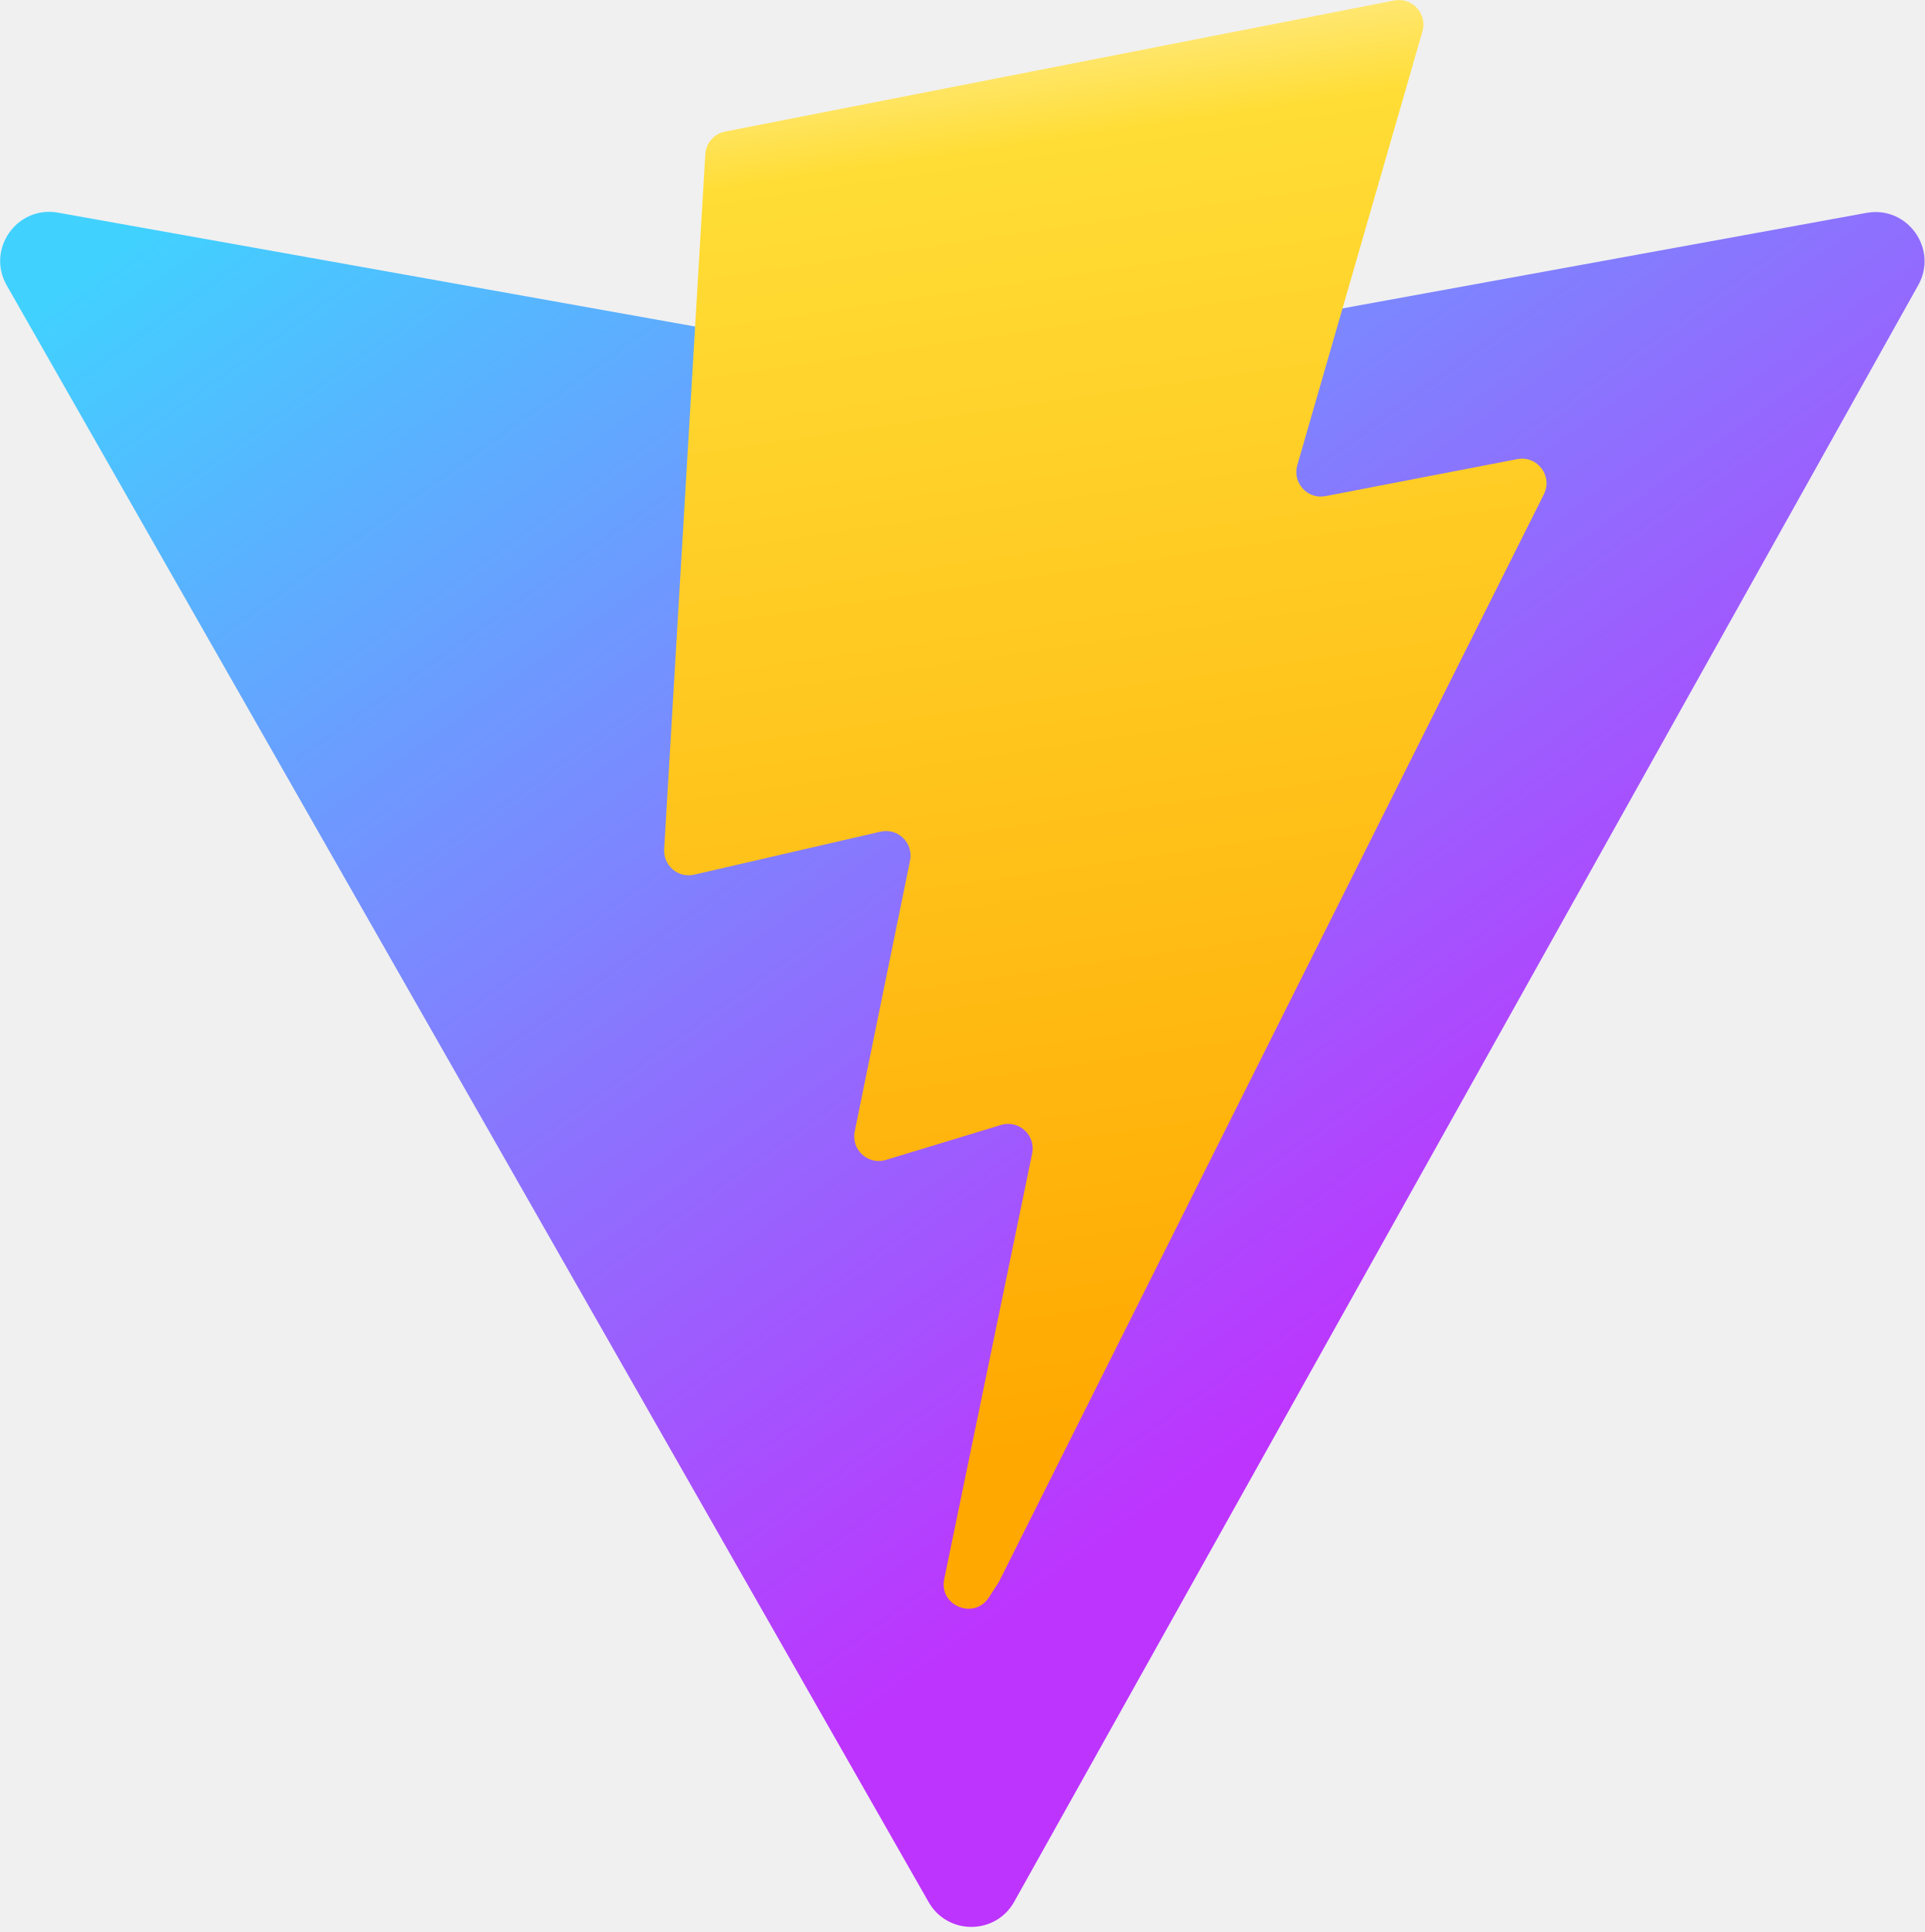
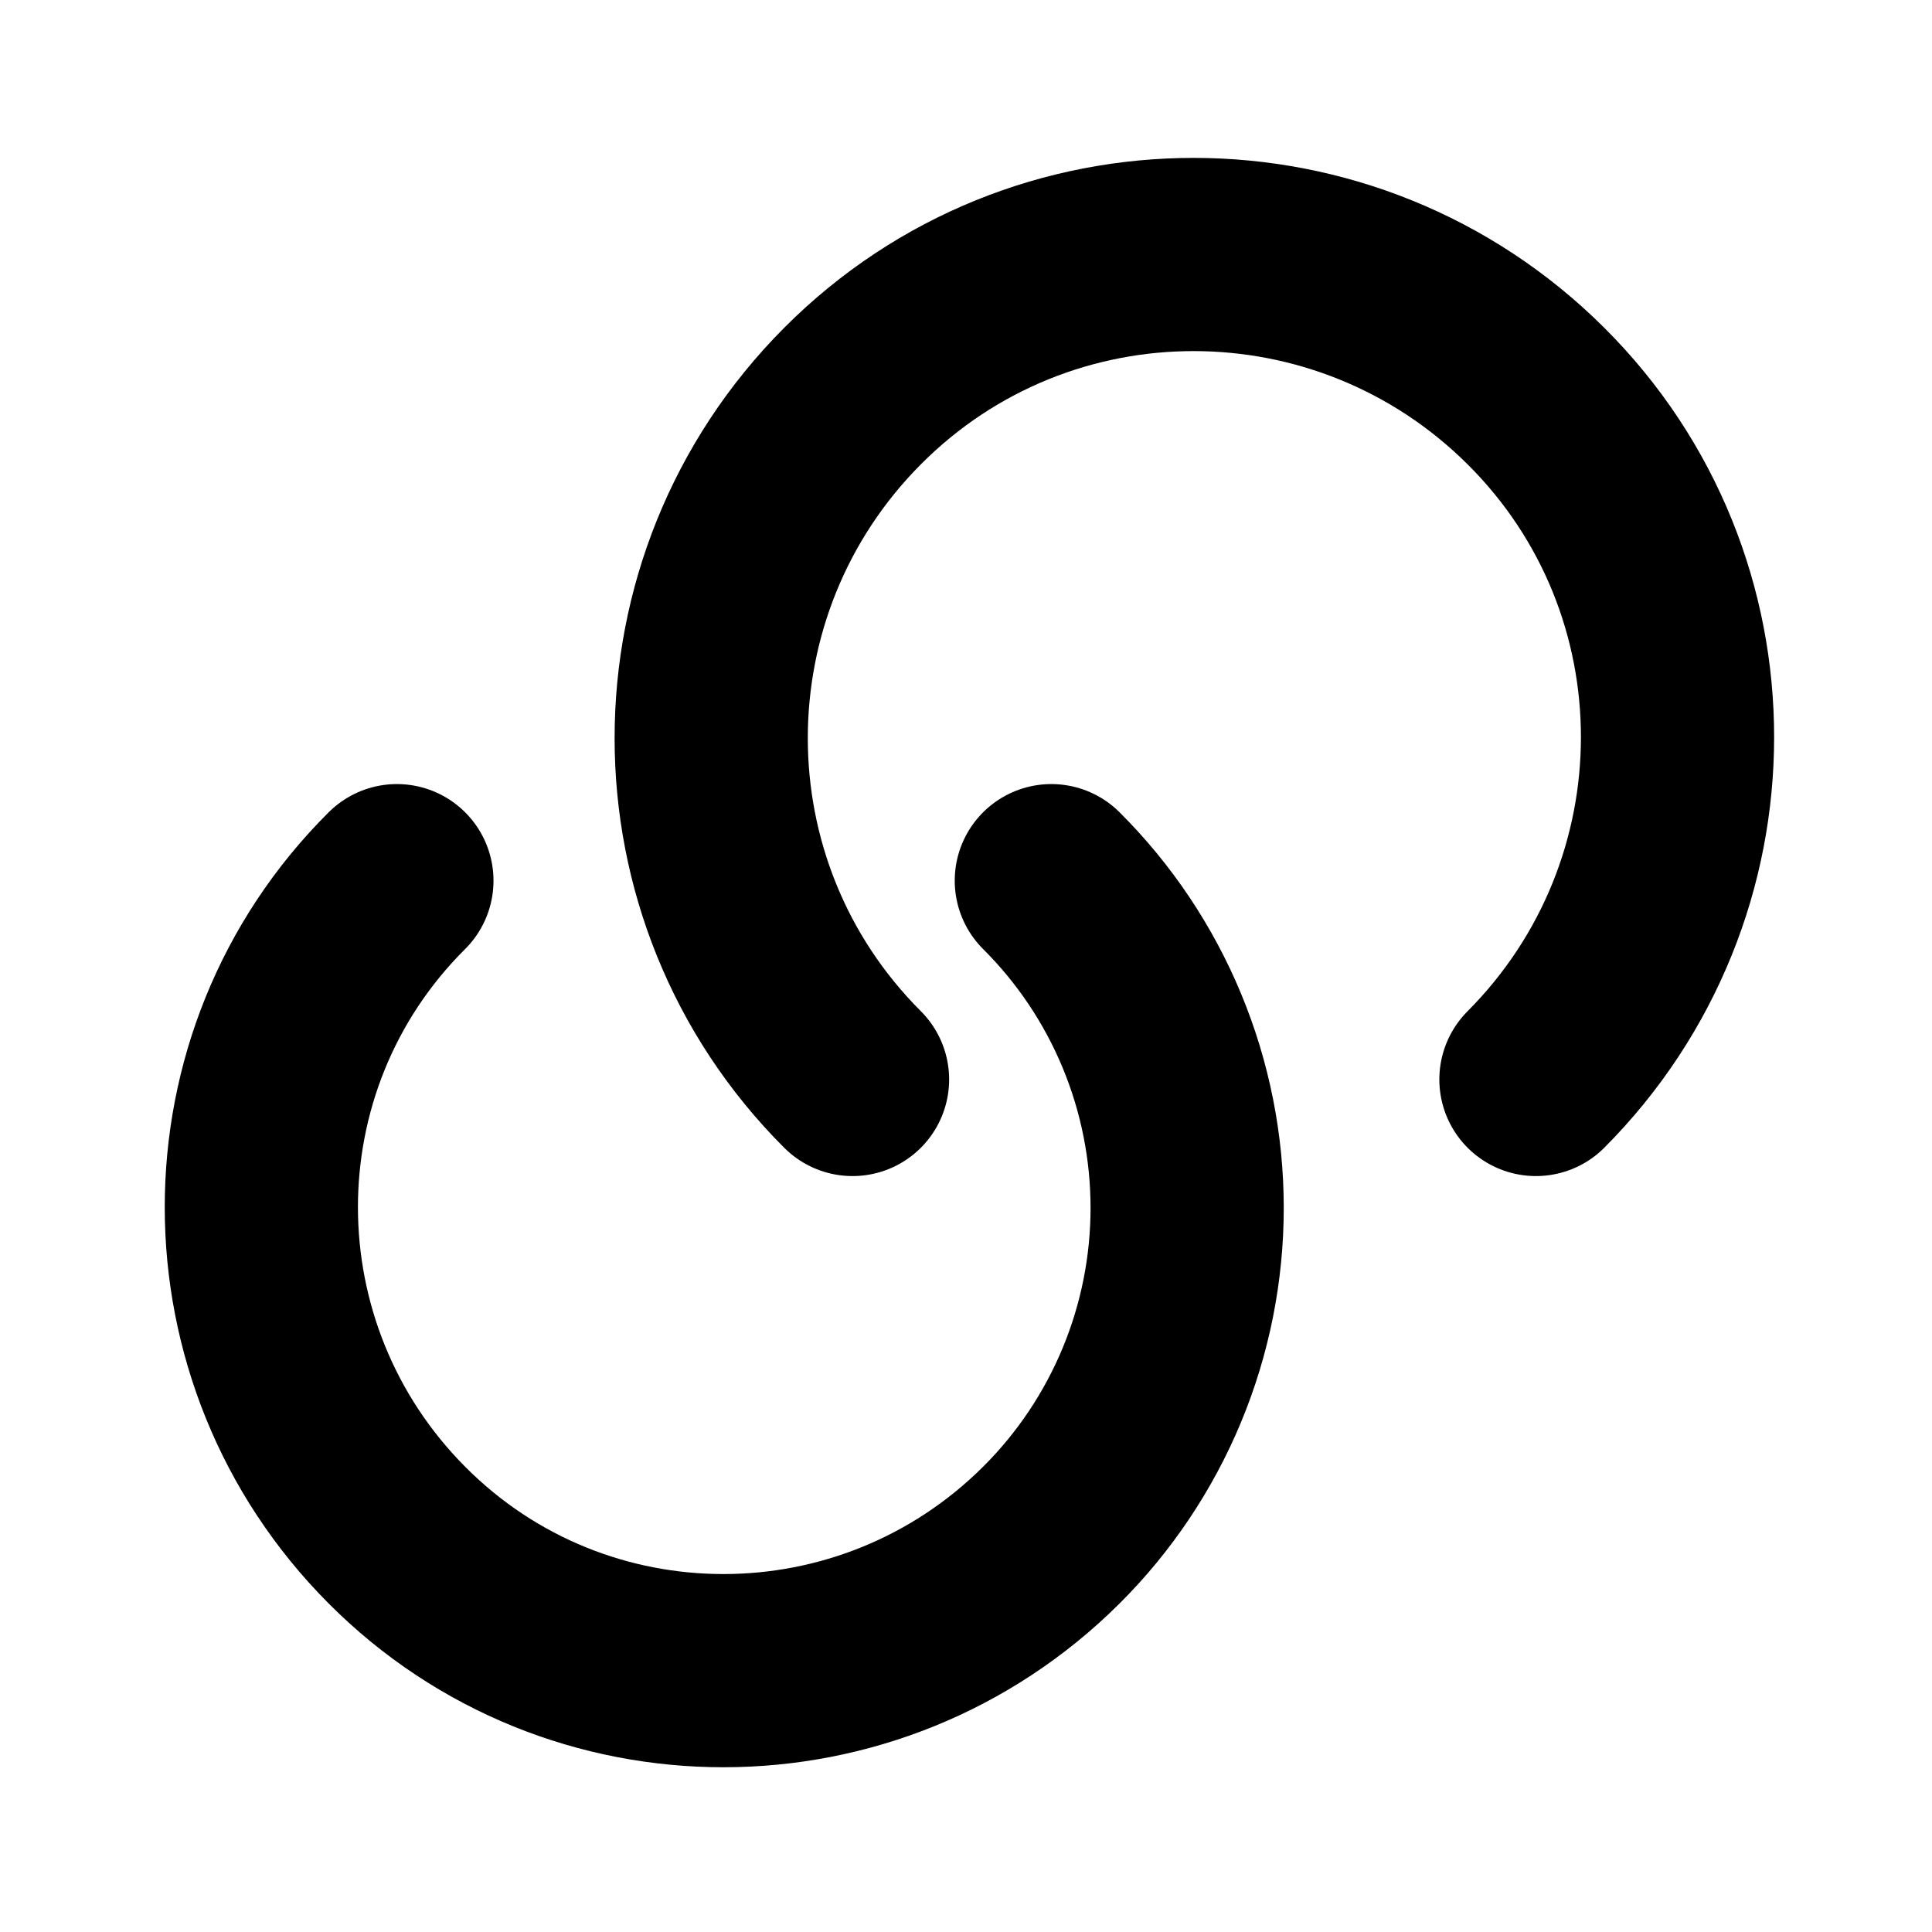
- <svg xmlns="http://www.w3.org/2000/svg" aria-hidden="true" role="img" class="iconify iconify--logos" width="31.88" height="32" preserveAspectRatio="xMidYMid meet" viewBox="0 0 256 257">
-   <defs>
-     <linearGradient id="IconifyId1813088fe1fbc01fb466" x1="-.828%" x2="57.636%" y1="7.652%" y2="78.411%">
-       <stop offset="0%" stop-color="#41D1FF" />
-       <stop offset="100%" stop-color="#BD34FE" />
-     </linearGradient>
-     <linearGradient id="IconifyId1813088fe1fbc01fb467" x1="43.376%" x2="50.316%" y1="2.242%" y2="89.03%">
-       <stop offset="0%" stop-color="#FFEA83" />
-       <stop offset="8.333%" stop-color="#FFDD35" />
-       <stop offset="100%" stop-color="#FFA800" />
-     </linearGradient>
-   </defs>
-   <path fill="url(#IconifyId1813088fe1fbc01fb466)" d="M255.153 37.938L134.897 252.976c-2.483 4.44-8.862 4.466-11.382.048L.875 37.958c-2.746-4.814 1.371-10.646 6.827-9.67l120.385 21.517a6.537 6.537 0 0 0 2.322-.004l117.867-21.483c5.438-.991 9.574 4.796 6.877 9.62Z" />
-   <path fill="url(#IconifyId1813088fe1fbc01fb467)" d="M185.432.063L96.44 17.501a3.268 3.268 0 0 0-2.634 3.014l-5.474 92.456a3.268 3.268 0 0 0 3.997 3.378l24.777-5.718c2.318-.535 4.413 1.507 3.936 3.838l-7.361 36.047c-.495 2.426 1.782 4.5 4.151 3.78l15.304-4.649c2.372-.72 4.652 1.36 4.15 3.788l-11.698 56.621c-.732 3.542 3.979 5.473 5.943 2.437l1.313-2.028l72.516-144.72c1.215-2.423-.88-5.186-3.54-4.672l-25.505 4.922c-2.396.462-4.435-1.77-3.759-4.114l16.646-57.705c.677-2.35-1.37-4.583-3.769-4.113Z" />
+ <svg xmlns="http://www.w3.org/2000/svg" width="30" height="30" viewBox="0 0 30 30" fill="none">
+   <rect width="30" height="30" fill="white" />
+   <path d="M16.325 13.675C16.994 14.341 17.524 15.133 17.886 16.005C18.248 16.877 18.434 17.812 18.434 18.756C18.434 19.7 18.248 20.635 17.886 21.507C17.524 22.379 16.994 23.171 16.325 23.837C13.513 26.637 8.963 26.65 6.163 23.837C3.363 21.025 3.35 16.475 6.163 13.675" stroke="black" stroke-width="3" stroke-linecap="round" stroke-linejoin="round" />
+   <path d="M13.238 16.762C10.312 13.838 10.312 9.088 13.238 6.15C16.163 3.213 20.913 3.225 23.85 6.15C26.788 9.075 26.775 13.825 23.85 16.762" stroke="black" stroke-width="3" stroke-linecap="round" stroke-linejoin="round" />
</svg>
